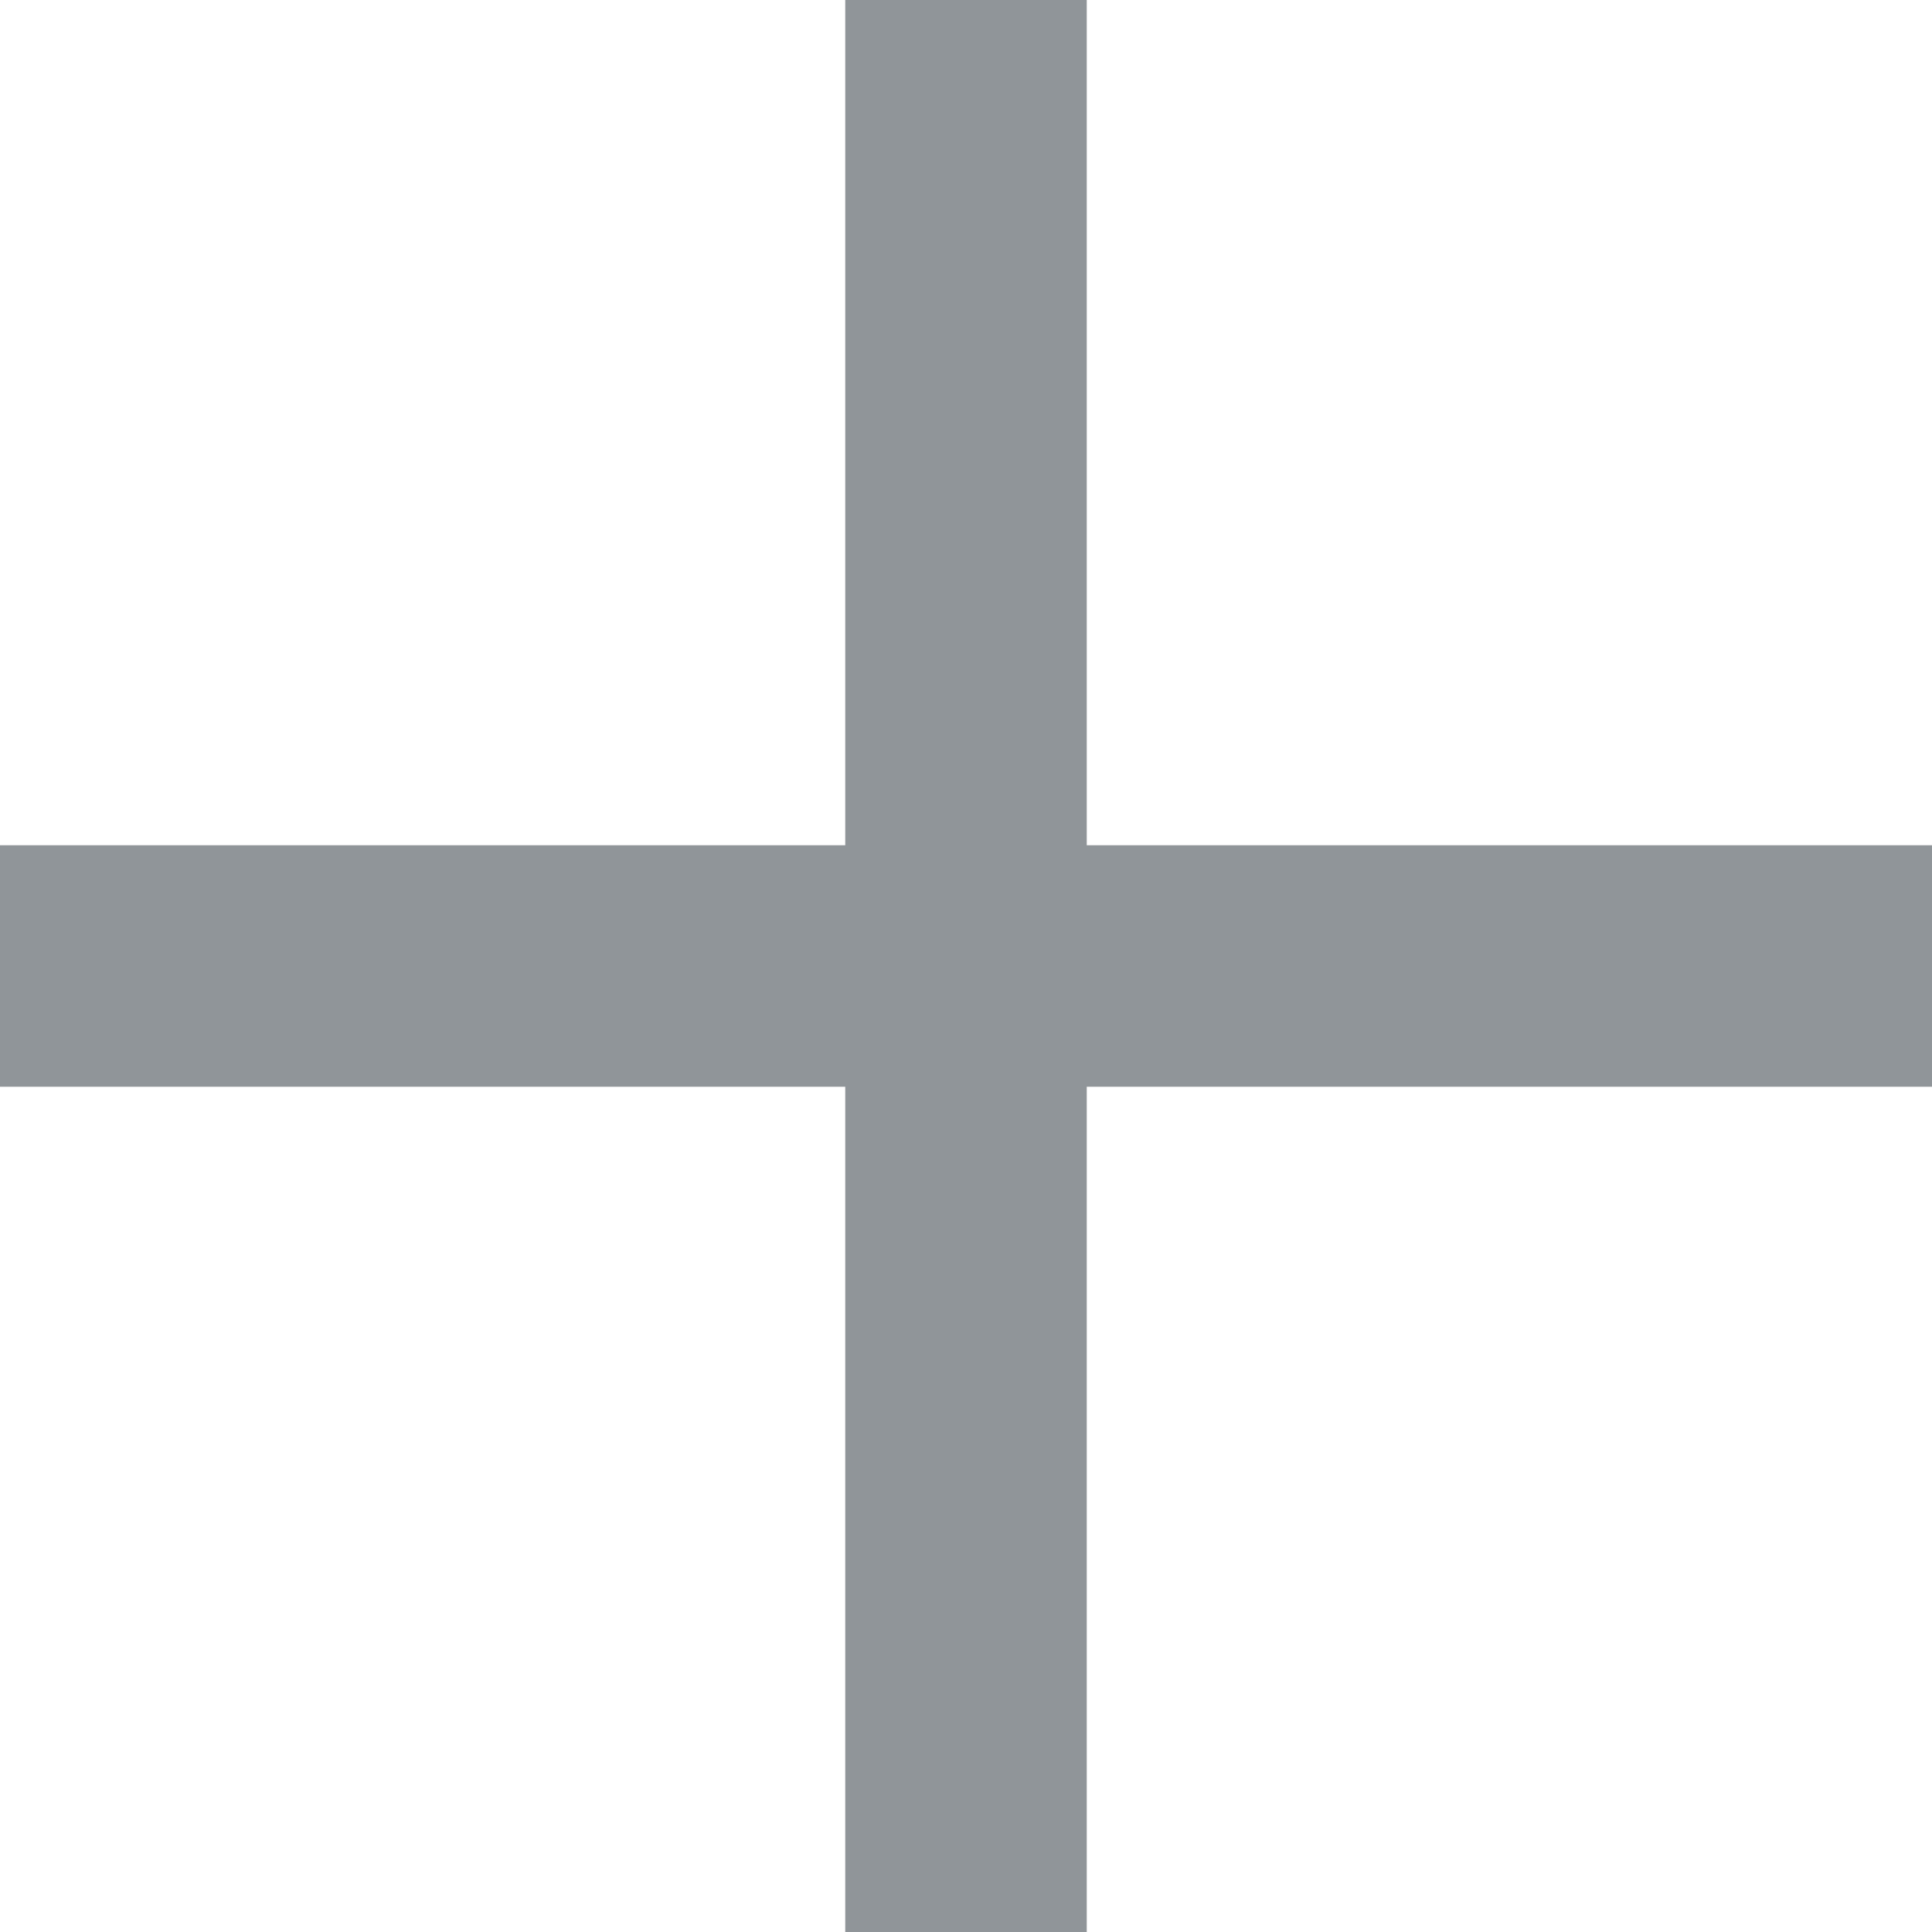
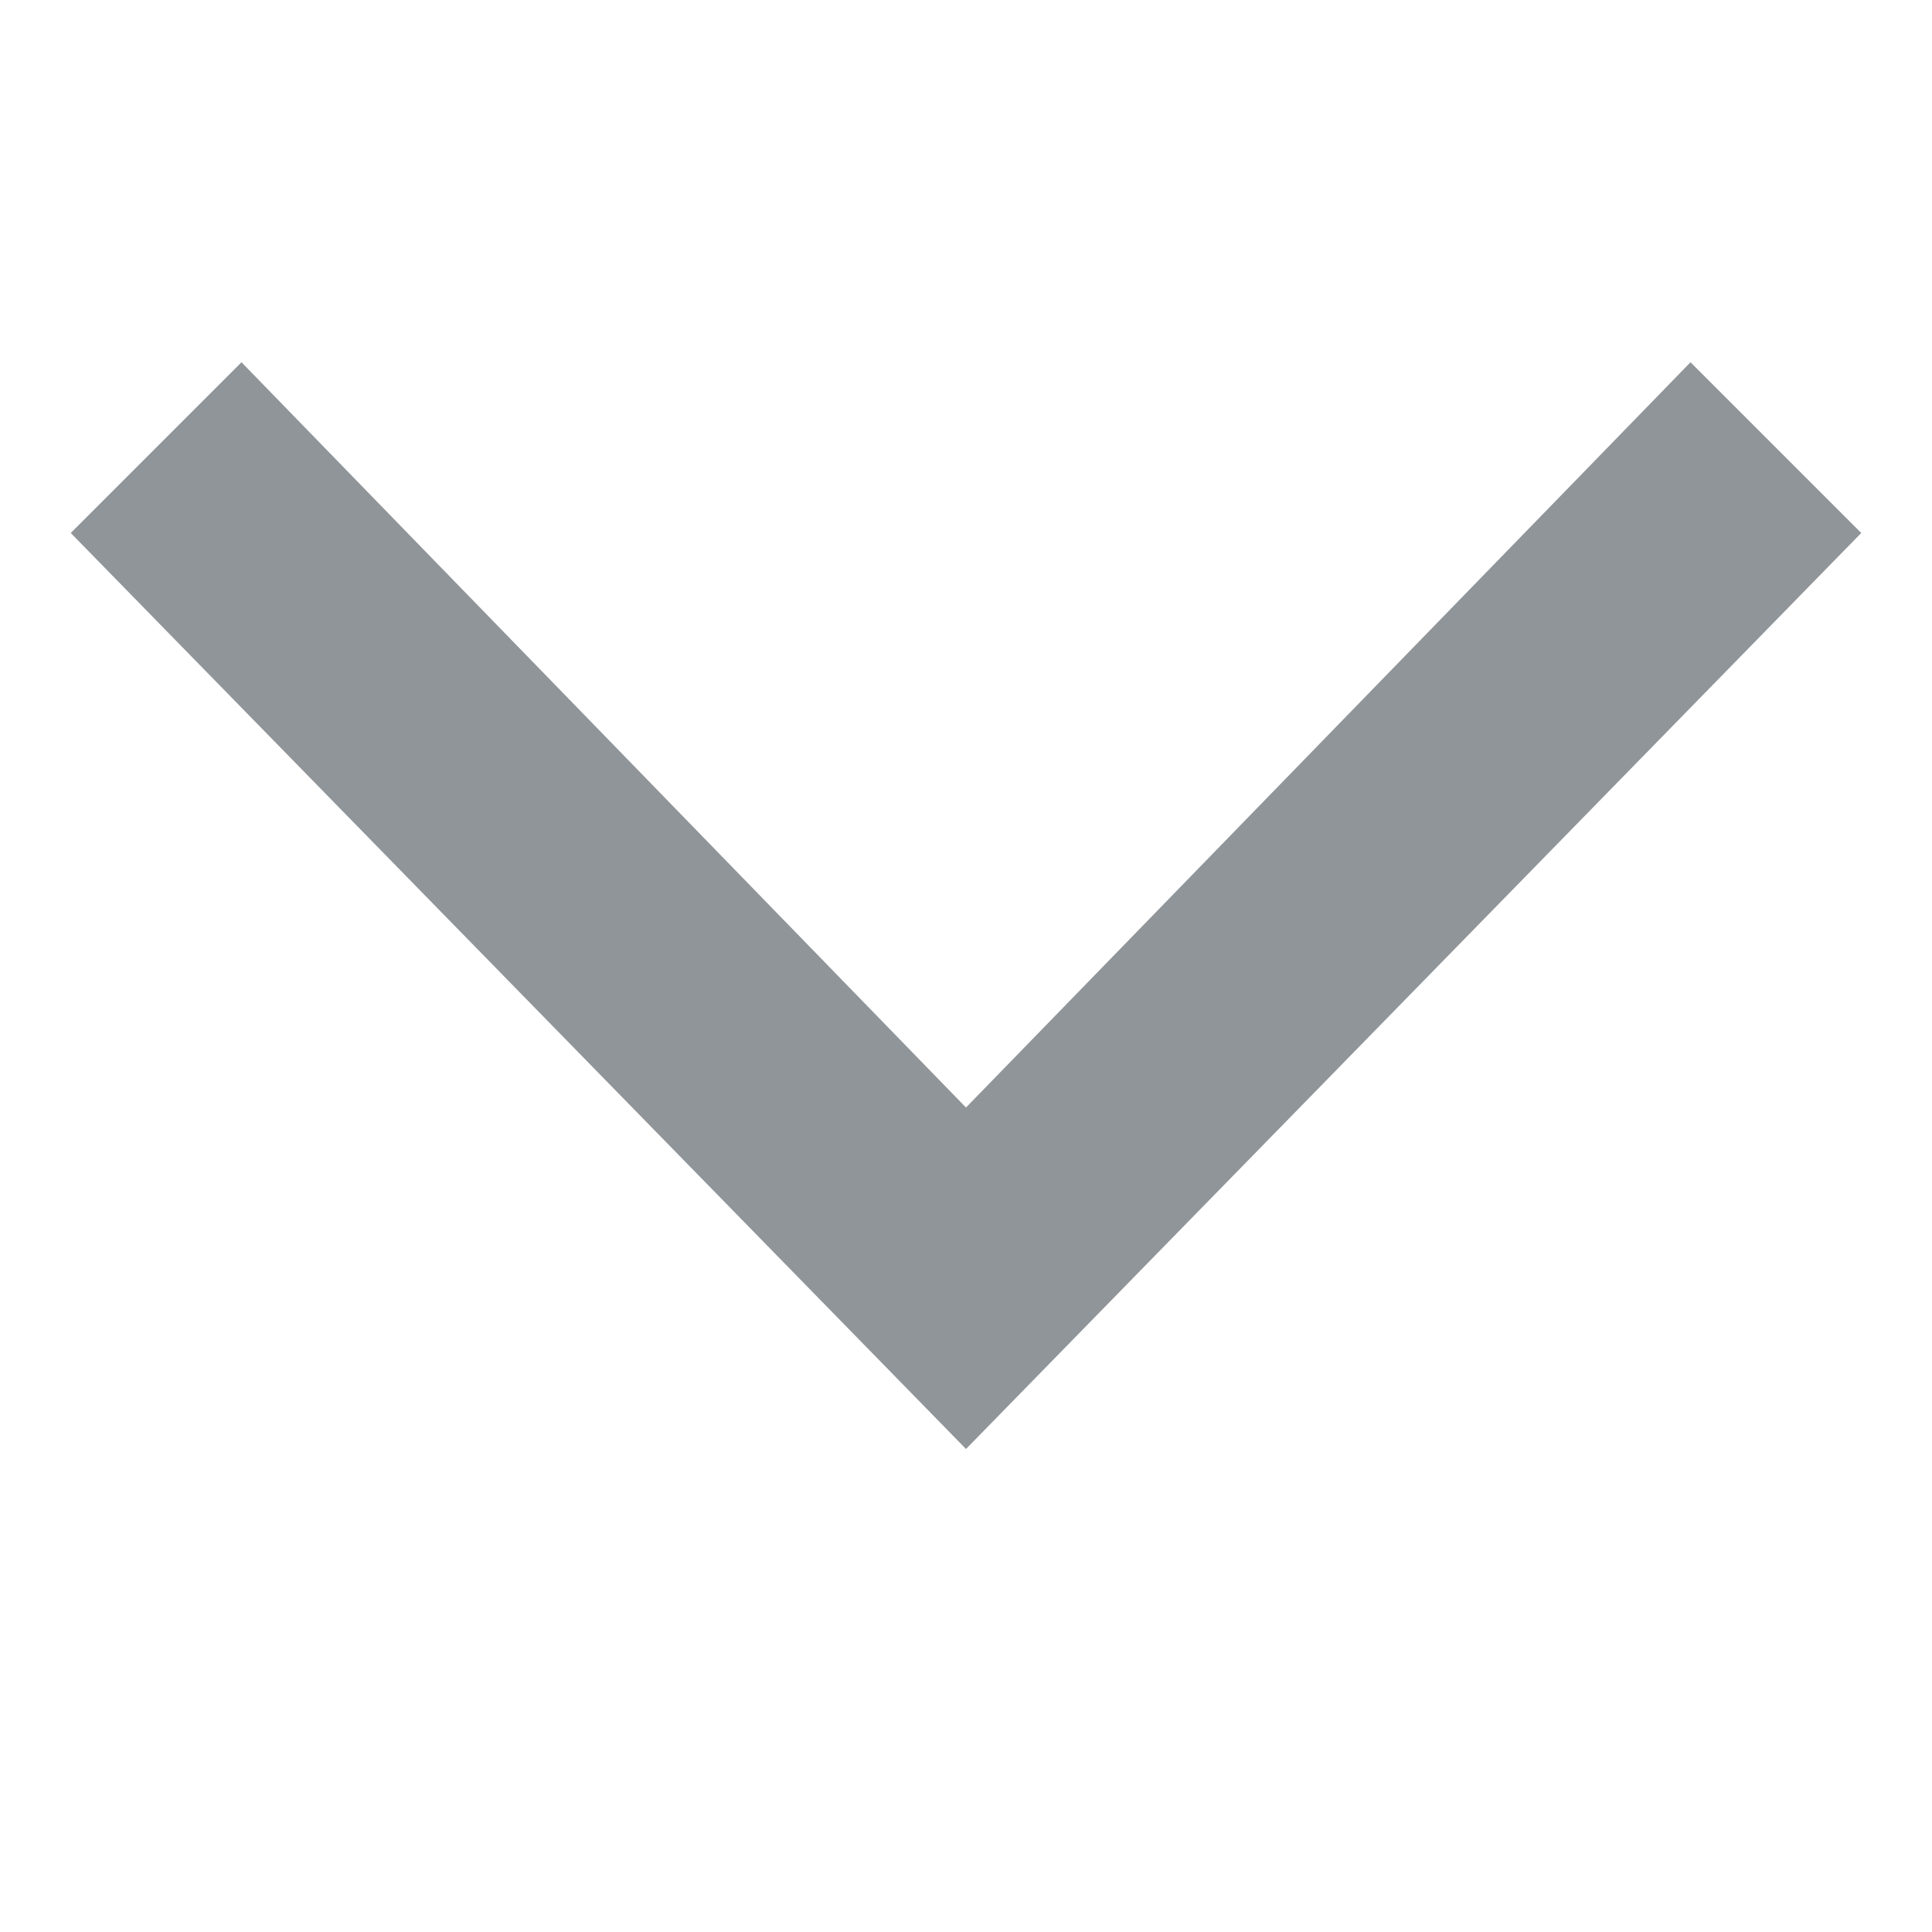
<svg xmlns="http://www.w3.org/2000/svg" version="1.0" id="Layer_1" x="0px" y="0px" width="16px" height="16px" viewBox="0 0 16 16" enable-background="new 0 0 16 16" xml:space="preserve">
-   <polygon fill="#909599" points="16,7 9,7 9,0 7,0 7,7 0,7 0,9 7,9 7,16 9,16 9,9 16,9 " />
+   <g>
+     <polygon fill="#909599" points="0.586,4.414 2,3 8,9.172 14,3 15.414,4.414 8,12  " />
+   </g>
</svg>
